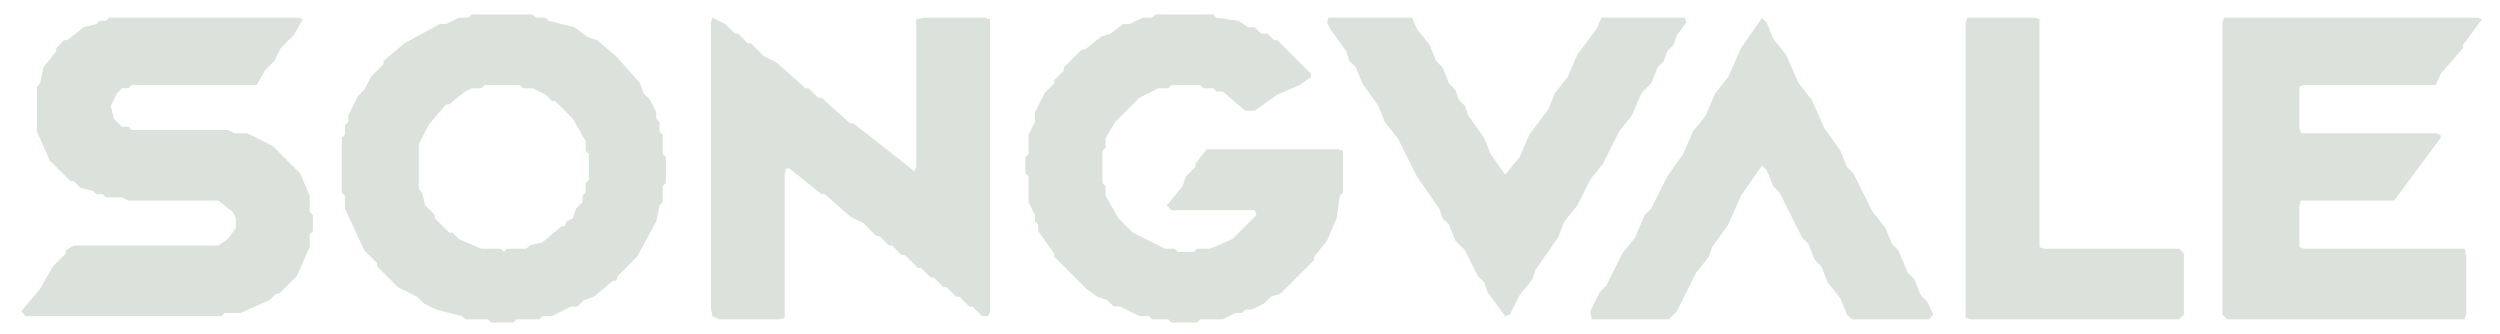
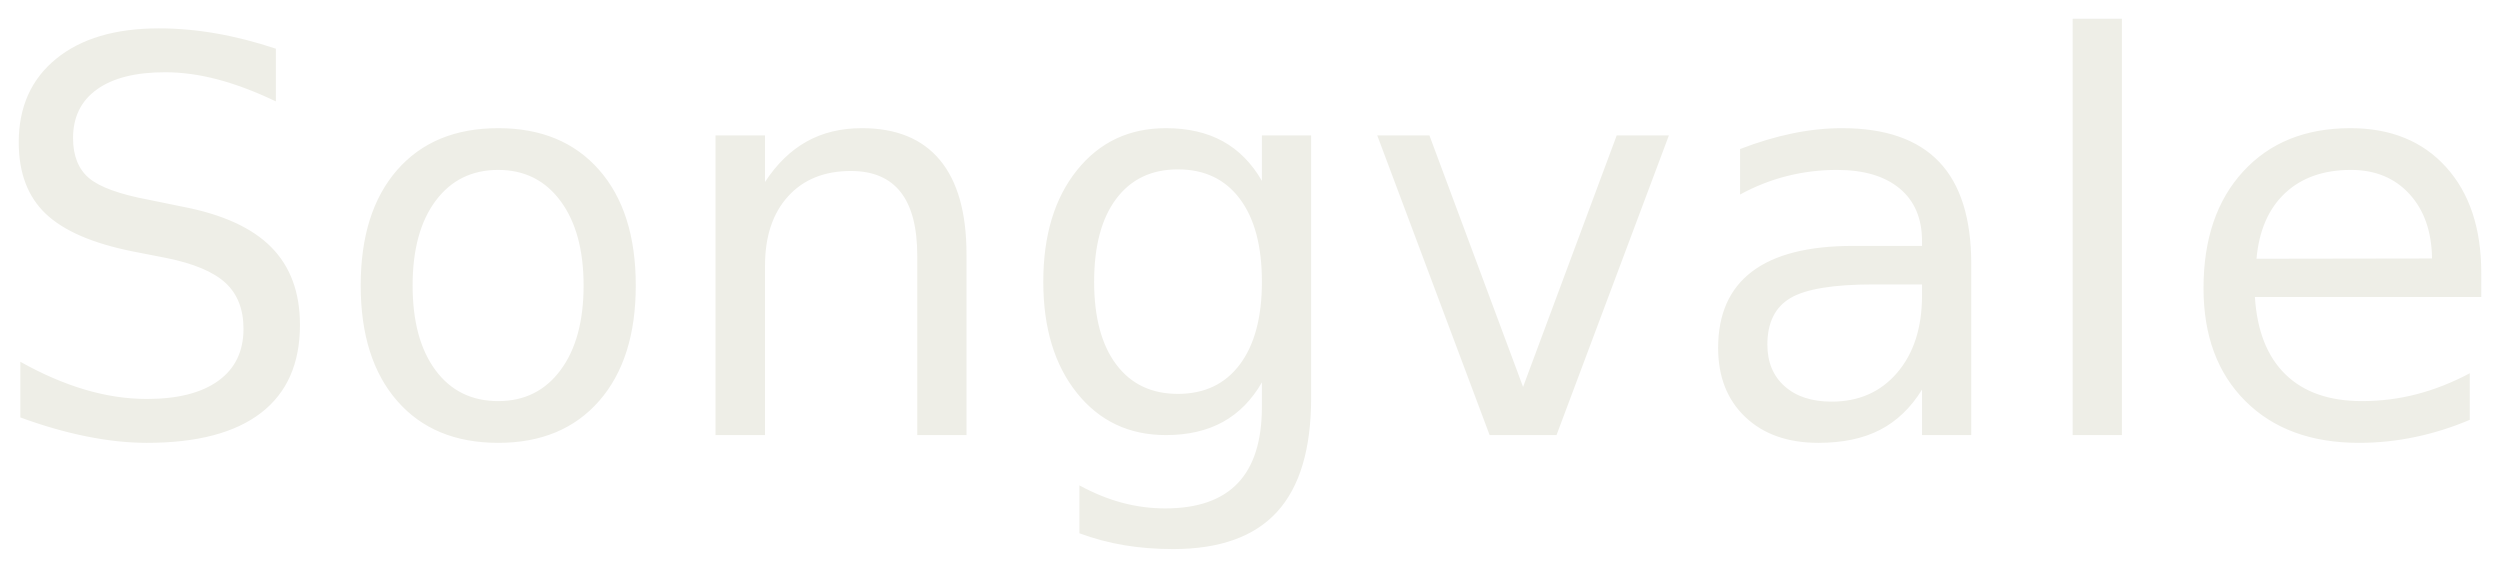
- <svg xmlns="http://www.w3.org/2000/svg" viewBox="0 0 779 104" aria-hidden="true">
-   <path fill="#dbe2db" fill-rule="evenodd" d="M147.0,4.5 166.0,4.5 167.0,5.5 170.0,5.5 171.0,6.5 179.0,8.5 183.0,11.5 186.0,12.5 192.0,17.5 199.5,26.0 200.5,29.0 202.5,31.0 204.5,35.0 204.5,37.0 205.5,38.0 205.5,41.0 206.5,42.0 206.5,48.0 207.5,49.0 207.5,51.0 207.5,57.0 206.5,58.0 206.5,63.0 205.5,64.0 204.5,69.0 198.5,80.0 192.5,86.0 192.0,87.5 191.0,87.5 185.0,92.5 182.0,93.5 180.0,95.5 178.0,95.5 172.0,98.5 169.0,98.5 168.0,99.5 161.0,99.5 160.0,100.5 158.0,100.5 153.0,100.5 152.0,99.5 145.0,99.5 144.0,98.5 136.0,96.5 132.0,94.5 130.0,92.5 124.0,89.5 117.5,83.0 117.5,82.0 113.5,78.0 107.5,65.0 107.5,61.0 106.5,60.0 106.5,43.0 107.5,42.0 107.5,39.0 108.5,38.0 108.5,36.0 111.5,30.0 113.5,28.0 115.5,24.0 119.5,20.0 119.5,19.0 126.0,13.5 137.0,7.5 139.0,7.5 143.0,5.5 146.0,5.5 147.0,4.5Z M360.0,4.5 378.0,4.5 379.0,5.5 386.0,6.5 389.0,8.5 391.0,8.5 393.0,10.5 395.0,10.5 397.0,12.5 398.0,12.5 408.5,23.0 408.5,24.0 405.0,26.5 398.0,29.5 391.0,34.5 388.0,34.5 381.0,28.5 379.0,28.5 378.0,27.5 375.0,27.5 374.0,26.5 365.0,26.5 364.0,27.5 361.0,27.5 355.0,30.5 347.5,38.0 344.5,43.0 344.5,46.0 343.5,47.0 343.5,57.0 344.5,58.0 344.5,61.0 348.5,68.0 353.0,72.5 363.0,77.5 366.0,77.5 367.0,78.5 372.0,78.5 373.0,77.5 377.0,77.5 384.0,74.5 391.5,67.0 391.0,65.5 365.0,65.5 363.6,64.0 368.5,58.0 369.5,55.0 372.5,52.0 372.5,51.0 376.0,46.5 417.0,46.5 418.5,47.0 418.5,60.0 417.5,61.0 416.5,68.0 413.5,75.0 409.5,80.0 409.5,81.0 399.0,91.5 396.0,92.5 394.0,94.5 390.0,96.5 388.0,96.5 387.0,97.5 385.0,97.5 381.0,99.5 374.0,99.5 373.0,100.5 371.0,100.5 365.0,100.5 364.0,99.5 359.0,99.5 358.0,98.5 355.0,98.5 349.0,95.5 347.0,95.5 345.0,93.5 342.0,92.5 338.5,90.0 328.5,80.0 328.5,79.0 323.5,72.0 323.5,70.0 322.5,69.0 322.5,67.0 320.5,63.0 320.5,55.0 319.5,54.0 319.5,52.0 319.5,49.0 320.5,48.0 320.5,42.0 322.5,38.0 322.5,35.0 325.5,29.0 328.5,26.0 328.5,25.0 331.5,22.0 331.5,21.0 337.0,15.5 338.0,15.5 343.0,11.5 346.0,10.5 350.0,7.5 352.0,7.5 356.0,5.5 359.0,5.5 360.0,4.5Z M34.0,5.5 93.0,5.5 94.4,6.0 91.5,11.0 87.5,15.0 85.5,19.0 82.5,22.0 80.0,26.5 41.0,26.5 40.0,27.5 38.0,27.5 36.5,29.0 34.5,33.0 35.5,37.0 38.0,39.5 40.0,39.5 41.0,40.5 71.0,40.5 73.0,41.5 77.0,41.5 85.0,45.5 93.5,54.0 96.5,61.0 96.5,66.0 97.5,67.0 97.5,72.0 96.5,73.0 96.5,77.0 92.5,86.0 87.0,91.5 86.0,91.5 84.0,93.5 75.0,97.5 70.0,97.5 69.0,98.5 9.0,98.5 8.0,98.5 6.6,97.0 12.5,90.0 16.5,83.0 20.5,79.0 20.5,78.0 23.0,76.5 68.0,76.5 71.0,74.5 73.5,71.0 73.5,68.0 72.5,66.0 68.0,62.5 40.0,62.5 38.0,61.5 33.0,61.5 32.0,60.5 30.0,60.5 29.0,59.5 25.0,58.5 23.0,56.5 22.0,56.5 15.5,50.0 11.5,41.0 11.5,27.0 12.5,26.0 13.5,21.0 17.5,16.0 17.5,15.0 20.0,12.5 21.0,12.5 26.0,8.5 30.0,7.5 31.0,6.5 33.0,6.5 34.0,5.5Z M222.0,5.5 226.0,7.5 229.0,10.5 230.0,10.5 233.0,13.5 234.0,13.5 238.0,17.5 242.0,19.5 251.0,27.5 252.0,27.5 255.0,30.5 256.0,30.5 265.0,38.5 266.0,38.5 285.0,53.4 285.5,52.0 285.5,6.0 288.0,5.5 307.0,5.5 308.5,6.0 308.5,97.0 308.0,98.5 306.0,98.5 303.0,95.5 302.0,95.5 299.0,92.5 298.0,92.5 295.0,89.5 294.0,89.5 291.0,86.5 290.0,86.5 287.0,83.5 286.0,83.5 282.0,79.5 281.0,79.5 278.0,76.5 277.0,76.5 274.0,73.5 273.0,73.5 269.0,69.5 265.0,67.5 257.0,60.5 256.0,60.5 246.0,52.5 245.0,52.5 244.5,54.0 244.5,99.0 243.0,99.5 224.0,99.5 222.0,98.5 221.5,96.0 221.5,7.0 222.0,5.5Z M414.0,5.5 440.0,5.5 441.5,9.0 445.5,14.0 447.5,19.0 449.5,21.0 451.5,26.0 453.5,28.0 454.5,31.0 456.5,33.0 457.5,36.0 462.5,43.0 464.5,48.0 469.0,54.4 473.5,49.0 476.5,42.0 482.5,34.0 484.5,29.0 488.5,24.0 491.5,17.0 497.5,9.0 499.0,5.5 525.0,5.5 525.5,7.0 522.5,11.0 521.5,14.0 519.5,16.0 518.5,19.0 516.5,21.0 514.5,26.0 511.5,29.0 508.5,36.0 504.5,41.0 499.5,51.0 495.5,56.0 491.5,64.0 487.5,69.0 485.5,74.0 478.5,84.0 477.5,87.0 473.5,92.0 470.5,98.0 469.0,98.5 463.5,91.0 462.5,88.0 460.5,86.0 456.5,78.0 453.5,75.0 451.5,70.0 449.5,68.0 448.5,65.0 441.5,55.0 435.5,43.0 431.5,38.0 429.5,33.0 424.5,26.0 422.5,21.0 420.5,19.0 419.5,16.0 414.5,9.0 413.5,7.0 414.0,5.5Z M549.0,5.6 550.5,7.0 552.5,12.0 556.5,17.0 560.5,26.0 564.5,31.0 568.5,40.0 573.5,47.0 575.5,52.0 577.5,54.0 583.5,66.0 587.5,71.0 589.5,76.0 591.5,78.0 594.5,85.0 596.5,87.0 598.5,92.0 600.5,94.0 602.4,98.0 601.0,99.5 577.0,99.5 575.5,98.0 573.5,93.0 569.5,88.0 567.5,83.0 565.5,81.0 563.5,76.0 561.5,74.0 554.5,60.0 552.5,58.0 550.5,53.0 549.0,51.6 542.5,61.0 538.5,70.0 533.5,77.0 532.5,80.0 528.5,85.0 522.5,97.0 520.0,99.5 496.0,99.5 495.5,97.0 498.5,91.0 500.5,89.0 505.5,79.0 509.5,74.0 512.5,67.0 514.5,65.0 519.5,55.0 524.5,48.0 527.5,41.0 531.5,36.0 534.5,29.0 538.5,24.0 542.5,15.0 549.0,5.6Z M613.0,5.5 634.0,5.5 635.5,6.0 635.5,77.0 637.0,77.5 679.0,77.5 680.5,79.0 680.5,81.0 680.5,98.0 679.0,99.5 614.0,99.5 612.5,99.0 612.5,7.0 613.0,5.5Z M693.0,5.5 772.0,5.5 773.4,6.0 767.5,14.0 767.5,15.0 760.5,23.0 759.0,26.5 718.0,26.5 716.5,27.0 716.5,40.0 717.0,41.5 759.0,41.5 760.5,42.0 760.5,43.0 746.0,62.5 717.0,62.5 716.5,64.0 716.5,77.0 718.0,77.5 768.0,77.5 768.5,80.0 768.5,98.0 768.0,99.5 695.0,99.5 694.0,99.5 692.5,98.0 692.5,7.0 693.0,5.5Z M151.0,26.5 150.0,27.5 147.0,27.5 145.0,28.5 140.0,32.5 139.0,32.5 133.5,39.0 130.5,45.0 130.5,59.0 131.5,60.0 132.5,64.0 135.5,67.0 135.5,68.0 140.0,72.5 141.0,72.5 143.0,74.5 150.0,77.5 156.0,77.5 157.0,78.4 158.0,77.5 164.0,77.5 165.0,76.5 169.0,75.5 175.0,70.5 176.0,70.5 176.5,69.0 178.5,68.0 179.5,65.0 181.5,63.0 181.5,61.0 182.5,60.0 182.5,57.0 183.5,56.0 183.5,48.0 182.5,47.0 182.5,44.0 178.5,37.0 173.0,31.5 172.0,31.5 170.0,29.5 166.0,27.5 163.0,27.5 162.0,26.5 151.0,26.5Z" />
+ <svg xmlns="http://www.w3.org/2000/svg" viewBox="0 0 9343 2122" aria-hidden="true">
+   <path fill="#eeeee7" fill-rule="evenodd" d="M1031 182V379Q916 324 814.0 297.0Q712 270 617 270Q452 270 362.5 334.0Q273 398 273 516Q273 615 332.5 665.5Q392 716 558 747L680 772Q906 815 1013.5 923.5Q1121 1032 1121 1214Q1121 1431 975.5 1543.0Q830 1655 549 1655Q443 1655 323.5 1631.0Q204 1607 76 1560V1352Q199 1421 317.0 1456.0Q435 1491 549 1491Q722 1491 816.0 1423.0Q910 1355 910 1229Q910 1119 842.5 1057.0Q775 995 621 964L498 940Q272 895 171.0 799.0Q70 703 70 532Q70 334 209.5 220.0Q349 106 594 106Q699 106 808.0 125.0Q917 144 1031 182ZM1862 635Q1714 635 1628.0 750.5Q1542 866 1542 1067Q1542 1268 1627.5 1383.5Q1713 1499 1862 1499Q2009 1499 2095.0 1383.0Q2181 1267 2181 1067Q2181 868 2095.0 751.5Q2009 635 1862 635ZM1862 479Q2102 479 2239.0 635.0Q2376 791 2376 1067Q2376 1342 2239.0 1498.5Q2102 1655 1862 1655Q1621 1655 1484.5 1498.5Q1348 1342 1348 1067Q1348 791 1484.5 635.0Q1621 479 1862 479ZM3612 950V1626H3428V956Q3428 797 3366.0 718.0Q3304 639 3180 639Q3031 639 2945.0 734.0Q2859 829 2859 993V1626H2674V506H2859V680Q2925 579 3014.5 529.0Q3104 479 3221 479Q3414 479 3513.0 598.5Q3612 718 3612 950ZM4716 1053Q4716 853 4633.5 743.0Q4551 633 4402 633Q4254 633 4171.5 743.0Q4089 853 4089 1053Q4089 1252 4171.5 1362.0Q4254 1472 4402 1472Q4551 1472 4633.5 1362.0Q4716 1252 4716 1053ZM4900 1487Q4900 1773 4773.0 1912.5Q4646 2052 4384 2052Q4287 2052 4201.0 2037.5Q4115 2023 4034 1993V1814Q4115 1858 4194.0 1879.0Q4273 1900 4355 1900Q4536 1900 4626.0 1805.5Q4716 1711 4716 1520V1429Q4659 1528 4570.0 1577.0Q4481 1626 4357 1626Q4151 1626 4025.0 1469.0Q3899 1312 3899 1053Q3899 793 4025.0 636.0Q4151 479 4357 479Q4481 479 4570.0 528.0Q4659 577 4716 676V506H4900ZM5147 506H5342L5692 1446L6042 506H6237L5817 1626H5567ZM7000 1063Q6777 1063 6691.0 1114.0Q6605 1165 6605 1288Q6605 1386 6669.5 1443.5Q6734 1501 6845 1501Q6998 1501 7090.5 1392.5Q7183 1284 7183 1104V1063ZM7367 987V1626H7183V1456Q7120 1558 7026.0 1606.5Q6932 1655 6796 1655Q6624 1655 6522.5 1558.5Q6421 1462 6421 1300Q6421 1111 6547.5 1015.0Q6674 919 6925 919H7183V901Q7183 774 7099.5 704.5Q7016 635 6865 635Q6769 635 6678.0 658.0Q6587 681 6503 727V557Q6604 518 6699.0 498.5Q6794 479 6884 479Q7127 479 7247.0 605.0Q7367 731 7367 987ZM7746 70H7930V1626H7746ZM9273 1020V1110H8427Q8439 1300 8541.5 1399.5Q8644 1499 8827 1499Q8933 1499 9032.5 1473.0Q9132 1447 9230 1395V1569Q9131 1611 9027.0 1633.0Q8923 1655 8816 1655Q8548 1655 8391.5 1499.0Q8235 1343 8235 1077Q8235 802 8383.5 640.5Q8532 479 8784 479Q9010 479 9141.5 624.5Q9273 770 9273 1020ZM9089 966Q9087 815 9004.5 725.0Q8922 635 8786 635Q8632 635 8539.5 722.0Q8447 809 8433 967Z" />
</svg>
